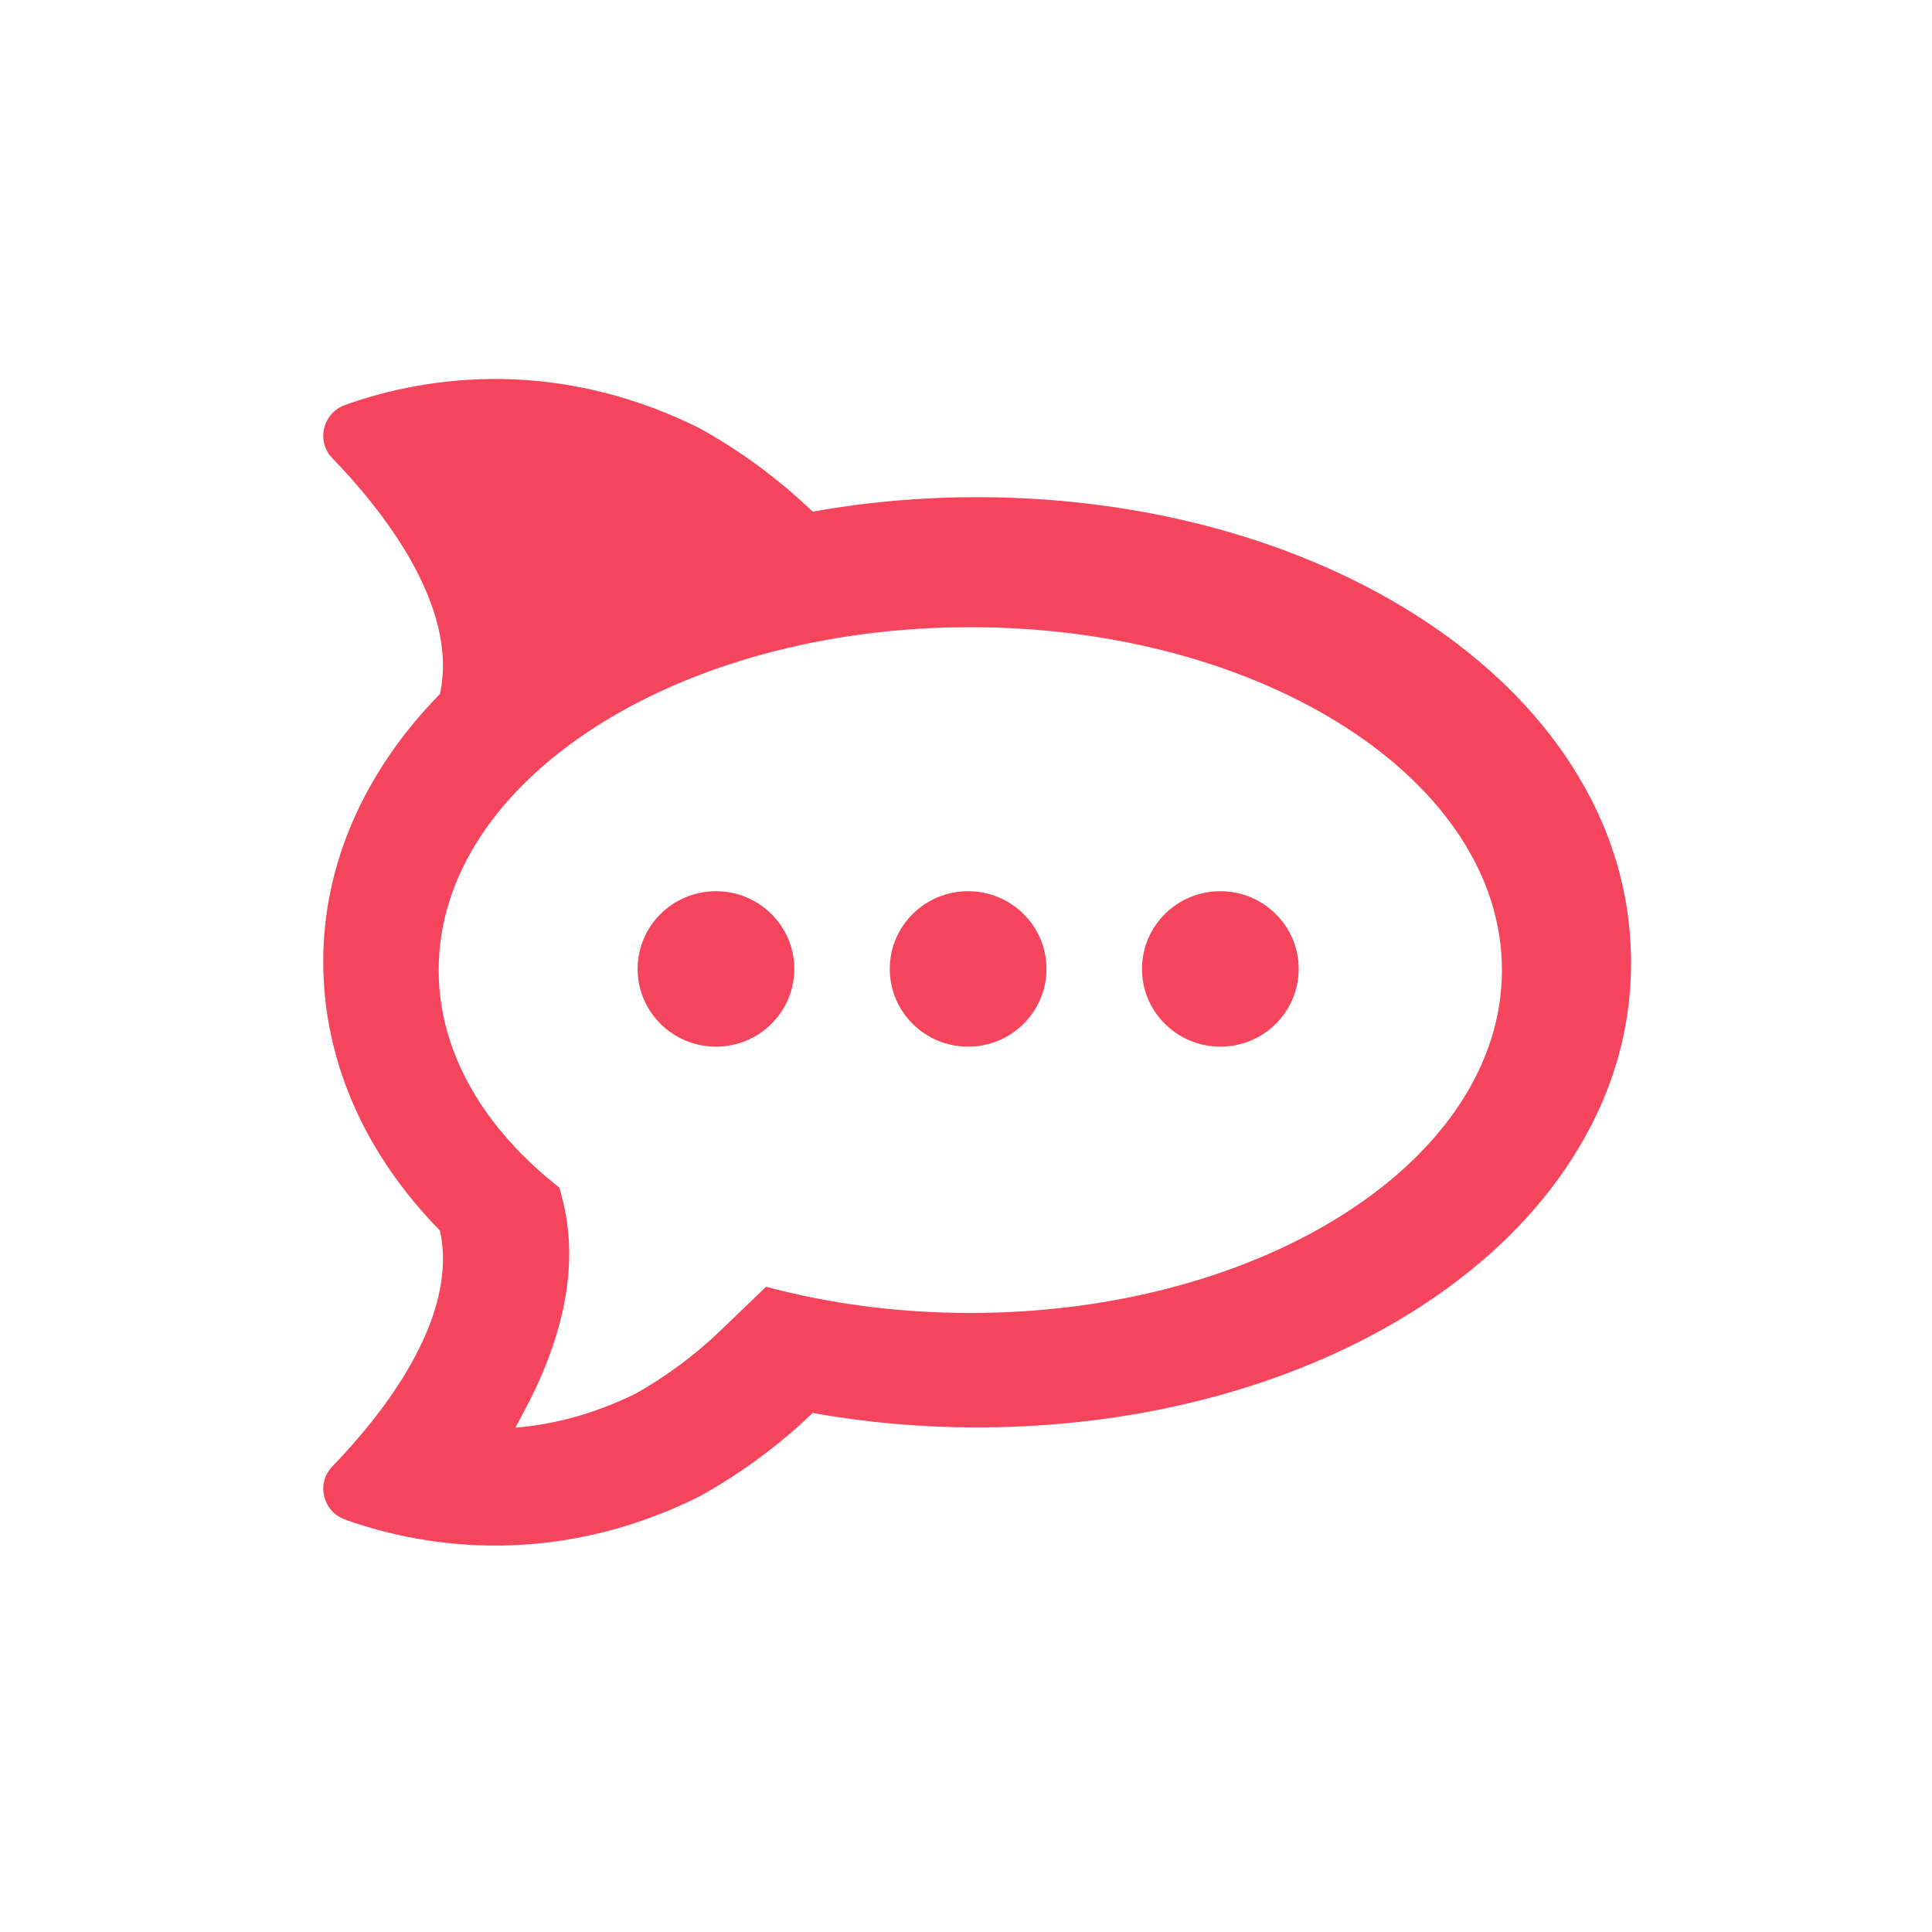
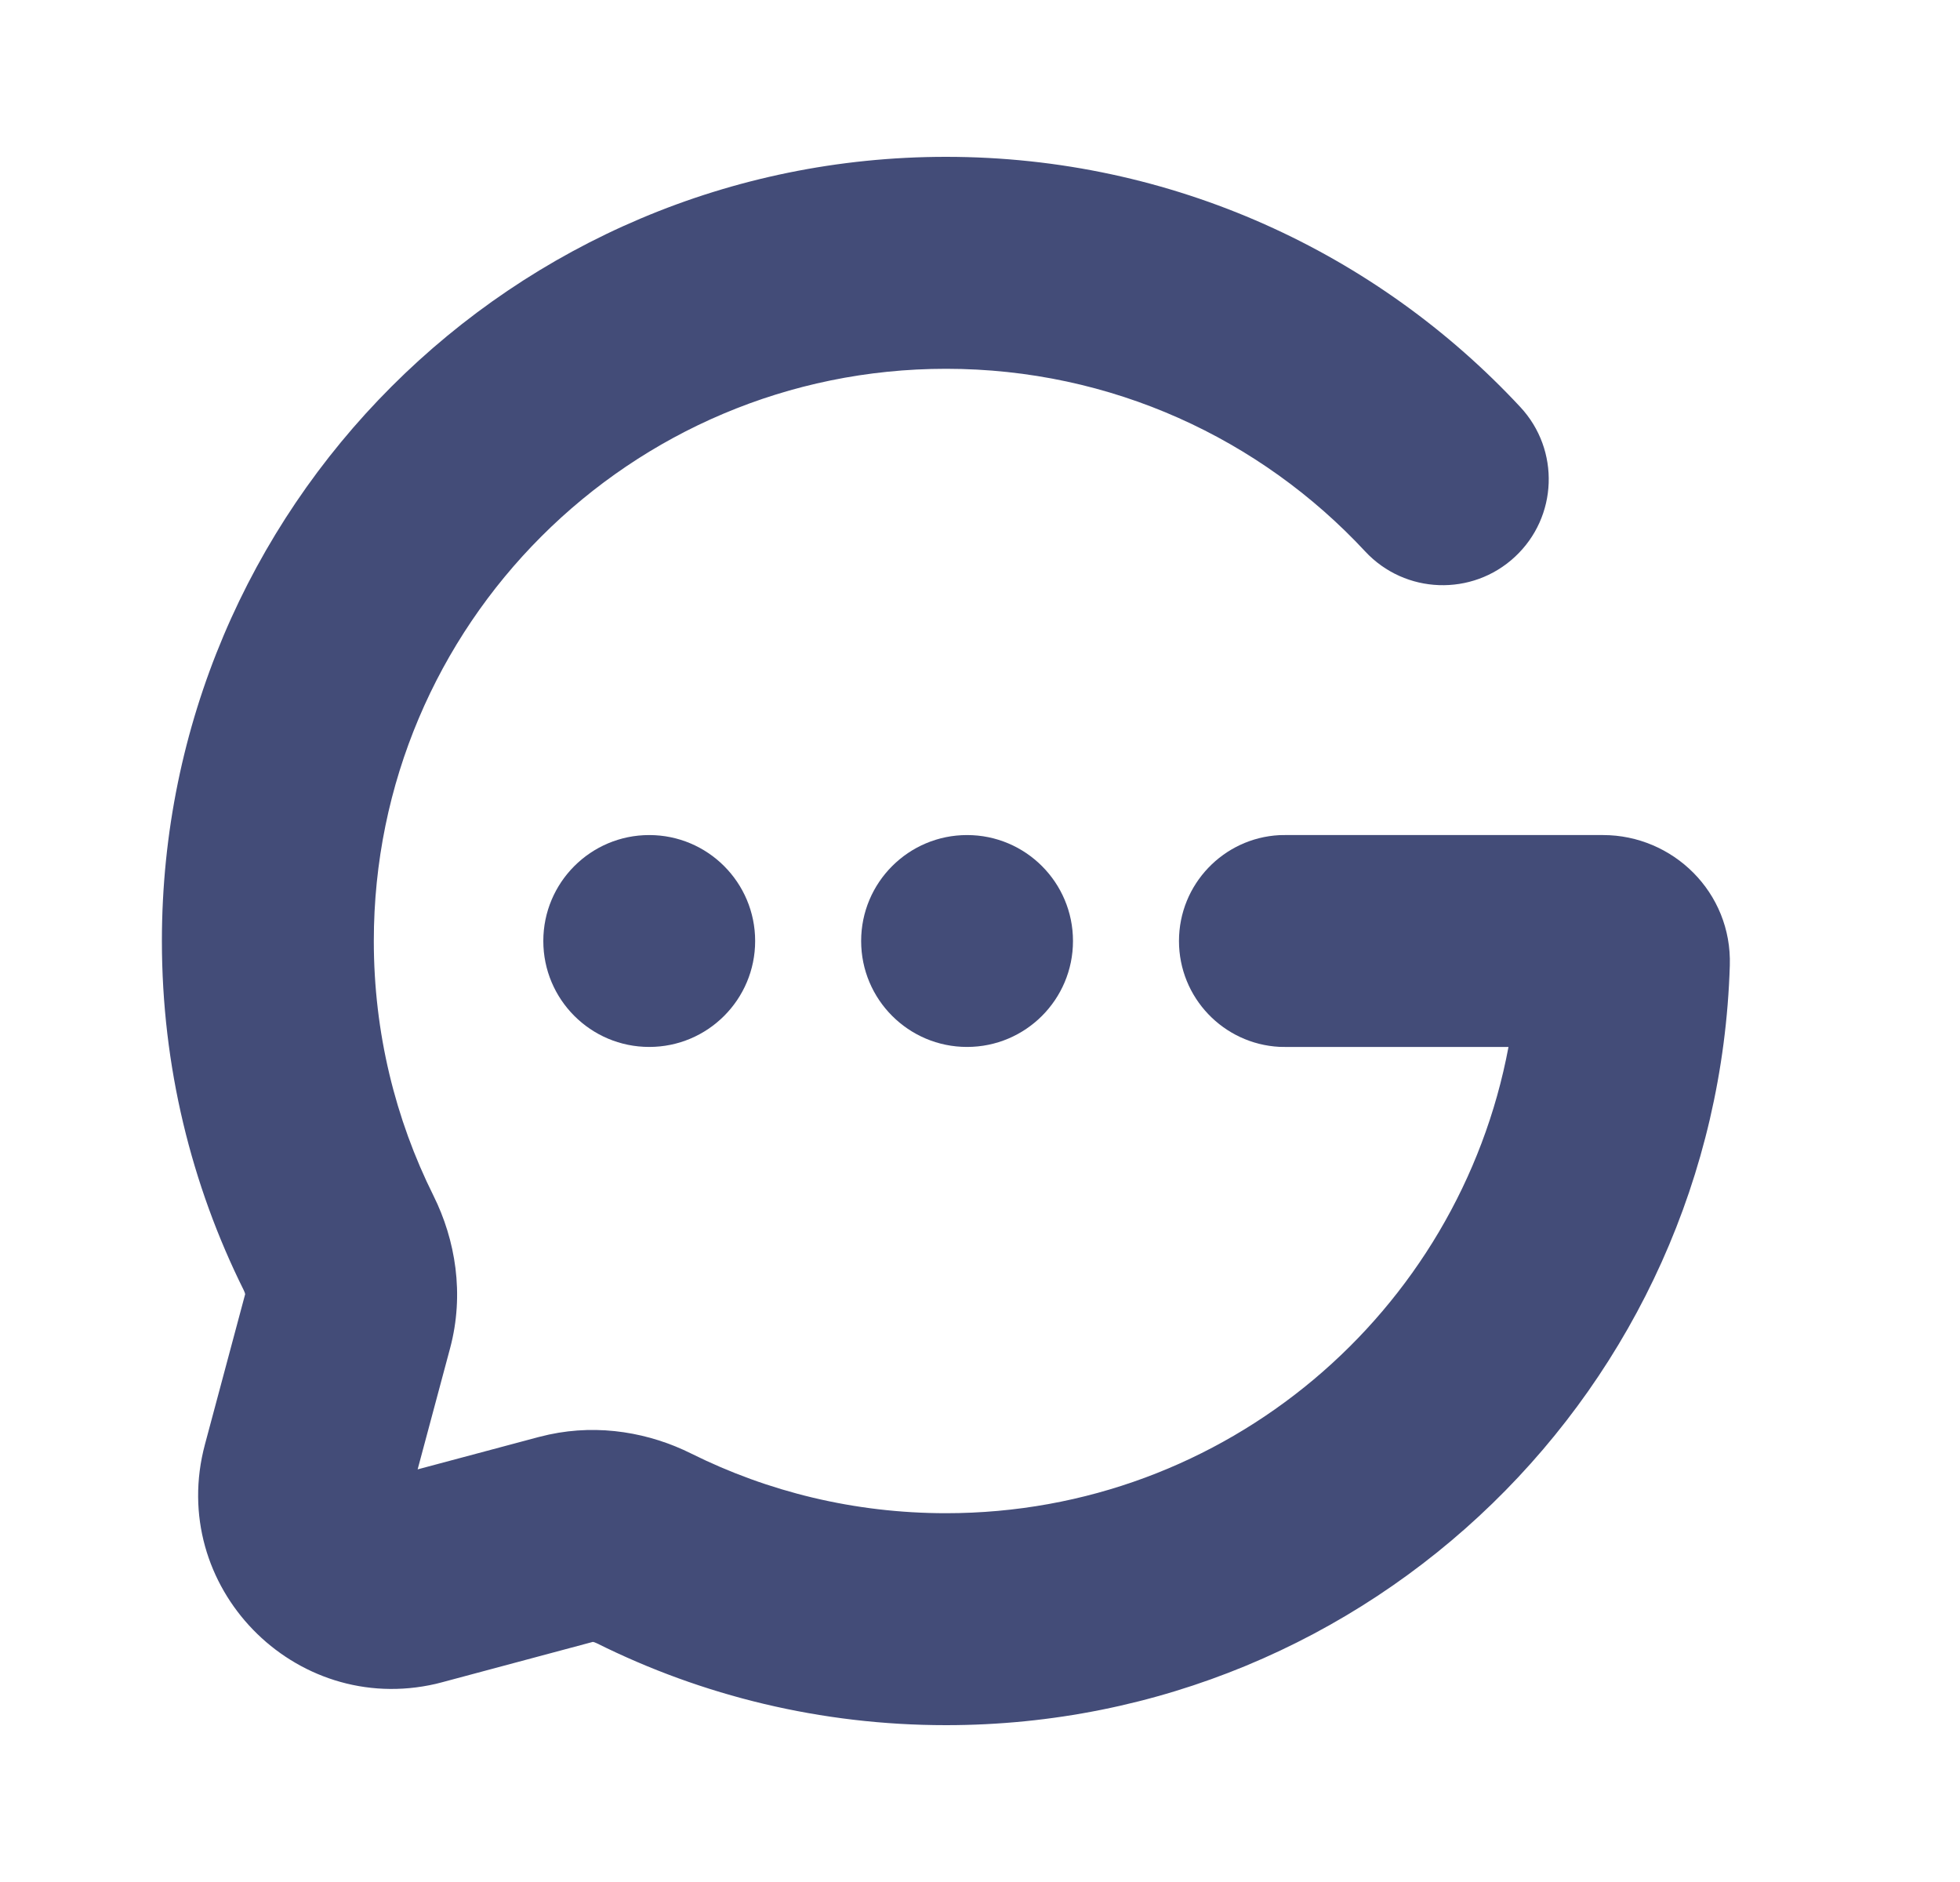
- <svg xmlns="http://www.w3.org/2000/svg" width="185" height="185" viewBox="0 0 185 185" fill="none">
-   <path d="M150.479 73.268C147.083 67.994 142.323 63.325 136.339 59.387C124.777 51.791 109.586 47.606 93.563 47.606C88.209 47.606 82.935 48.072 77.816 48.993C74.639 45.935 70.925 43.184 66.992 41.01C52.398 33.735 39.538 36.444 33.04 38.781C30.905 39.549 30.247 42.248 31.826 43.877C36.408 48.607 43.99 57.954 42.126 66.453C34.881 73.85 30.952 82.768 30.952 92.055C30.952 101.518 34.881 110.436 42.126 117.833C43.99 126.333 36.408 135.684 31.826 140.413C30.251 142.038 30.905 144.738 33.04 145.506C39.538 147.842 52.398 150.556 66.997 143.281C70.93 141.107 74.644 138.356 77.82 135.298C82.94 136.219 88.214 136.685 93.567 136.685C109.595 136.685 124.786 132.505 136.344 124.908C142.328 120.97 147.088 116.306 150.484 111.028C154.268 105.153 156.183 98.827 156.183 92.236C156.178 85.468 154.263 79.147 150.479 73.268ZM92.909 125.723C85.981 125.723 79.376 124.829 73.354 123.214L68.954 127.445C66.562 129.745 63.759 131.825 60.835 133.464C56.962 135.358 53.137 136.396 49.353 136.708C49.568 136.322 49.764 135.931 49.974 135.54C54.384 127.44 55.575 120.16 53.543 113.704C46.33 108.039 42.005 100.787 42.005 92.888C42.005 74.757 64.796 60.058 92.909 60.058C121.021 60.058 143.818 74.757 143.818 92.888C143.818 111.023 121.026 125.723 92.909 125.723Z" fill="#F5455C" />
-   <path d="M68.557 85.338C64.413 85.338 61.055 88.671 61.055 92.781C61.055 96.891 64.413 100.224 68.557 100.224C72.701 100.224 76.059 96.891 76.059 92.781C76.059 88.671 72.701 85.338 68.557 85.338Z" fill="#F5455C" />
-   <path d="M92.703 85.338C88.56 85.338 85.201 88.671 85.201 92.781C85.201 96.891 88.56 100.224 92.703 100.224C96.847 100.224 100.206 96.891 100.206 92.781C100.206 88.671 96.847 85.338 92.703 85.338Z" fill="#F5455C" />
-   <path d="M116.854 85.338C112.71 85.338 109.352 88.671 109.352 92.781C109.352 96.891 112.71 100.224 116.854 100.224C120.997 100.224 124.356 96.891 124.356 92.781C124.356 88.671 120.997 85.338 116.854 85.338Z" fill="#F5455C" />
+ <svg xmlns="http://www.w3.org/2000/svg" width="25" height="24" viewBox="0 0 25 24" fill="none">
+   <path d="M16.389 10.649L16.32 10.65C15.606 10.687 15.038 11.277 15.038 12C15.038 12.723 15.606 13.313 16.32 13.35L16.389 13.351H19.241C18.607 16.736 15.636 19.297 12.067 19.297C10.897 19.297 9.795 19.023 8.818 18.537C8.291 18.274 7.651 18.155 7.003 18.294L6.873 18.325L5.327 18.738L5.741 17.193C5.926 16.501 5.809 15.811 5.529 15.248C5.043 14.272 4.768 13.17 4.768 12C4.768 7.97 8.036 4.703 12.067 4.703C14.178 4.703 16.079 5.597 17.413 7.032C17.921 7.578 18.777 7.609 19.323 7.101C19.87 6.593 19.901 5.738 19.392 5.191C17.568 3.23 14.96 2 12.067 2C6.543 2 2.065 6.477 2.065 12C2.065 13.597 2.441 15.111 3.109 16.453C3.121 16.478 3.126 16.495 3.127 16.504L2.614 18.42C2.129 20.231 3.753 21.891 5.56 21.473L5.646 21.451L7.562 20.938C7.571 20.939 7.589 20.944 7.613 20.956C8.956 21.625 10.47 22 12.067 22C17.486 22 21.899 17.691 22.064 12.312C22.093 11.378 21.336 10.649 20.447 10.649H16.389Z" fill="#434C78" />
+   <circle cx="12.335" cy="12" r="1.351" fill="#434C78" />
+   <circle cx="8.281" cy="12" r="1.351" fill="#434C78" />
</svg>
